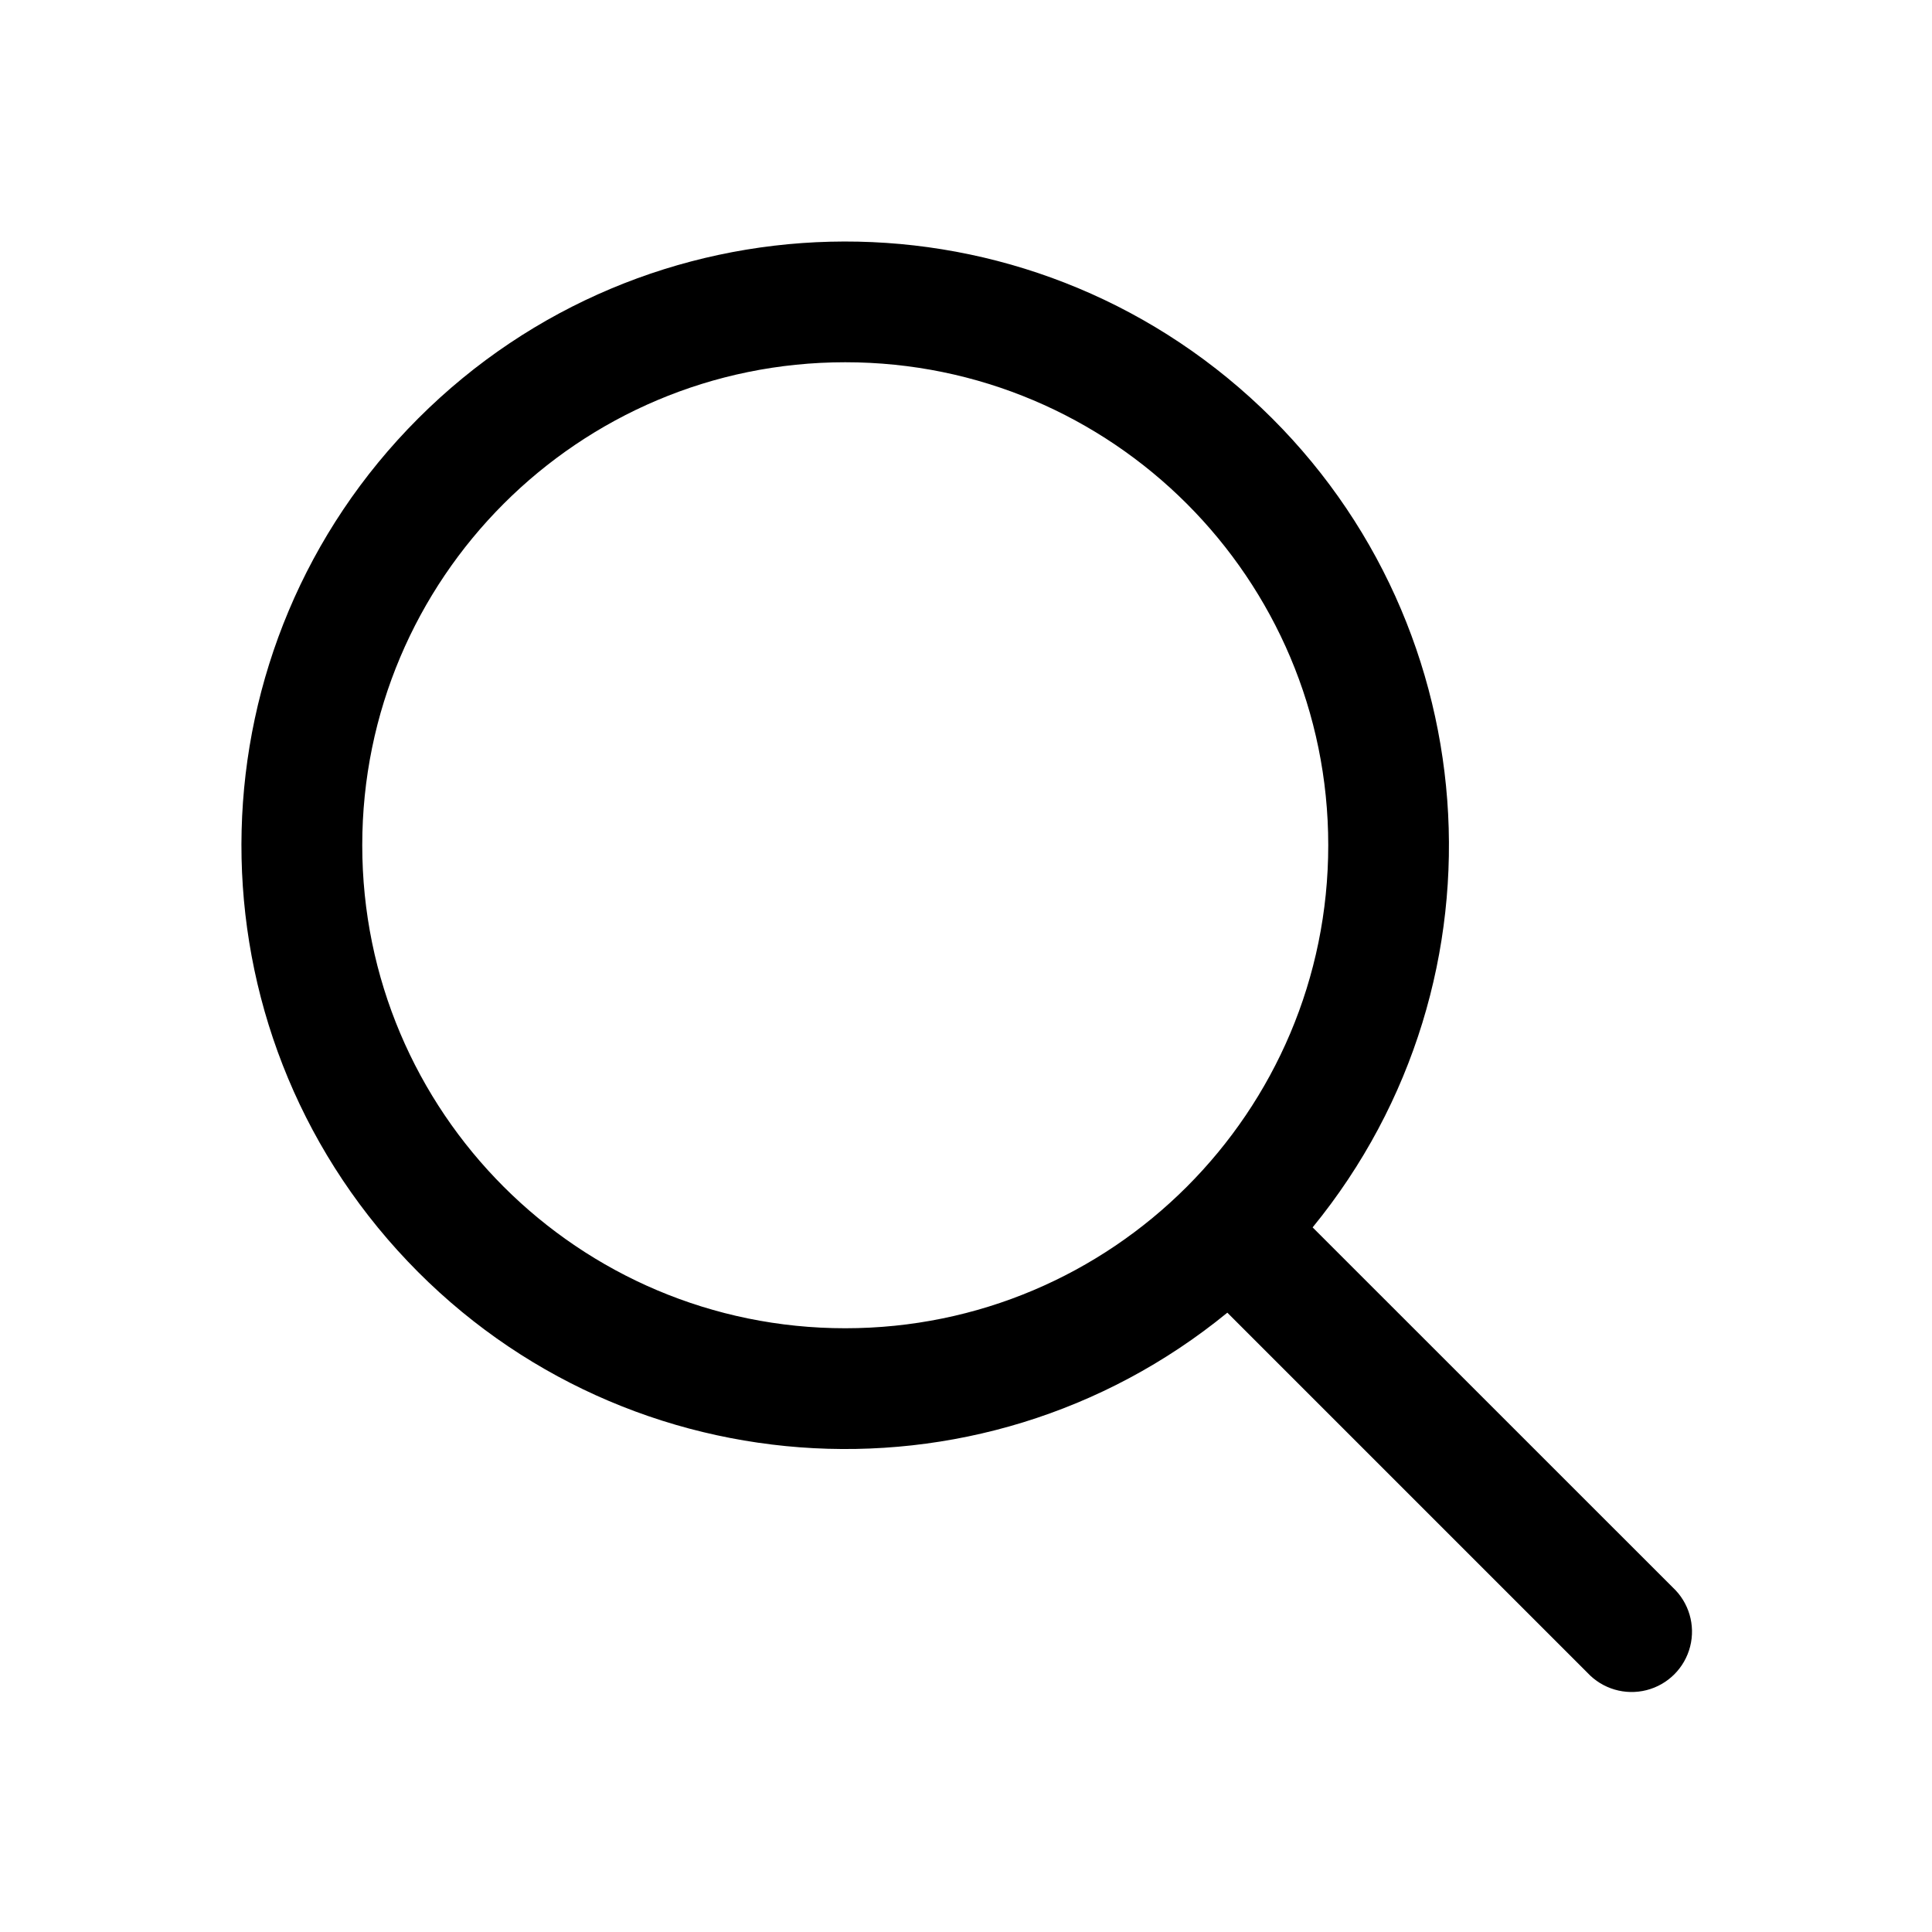
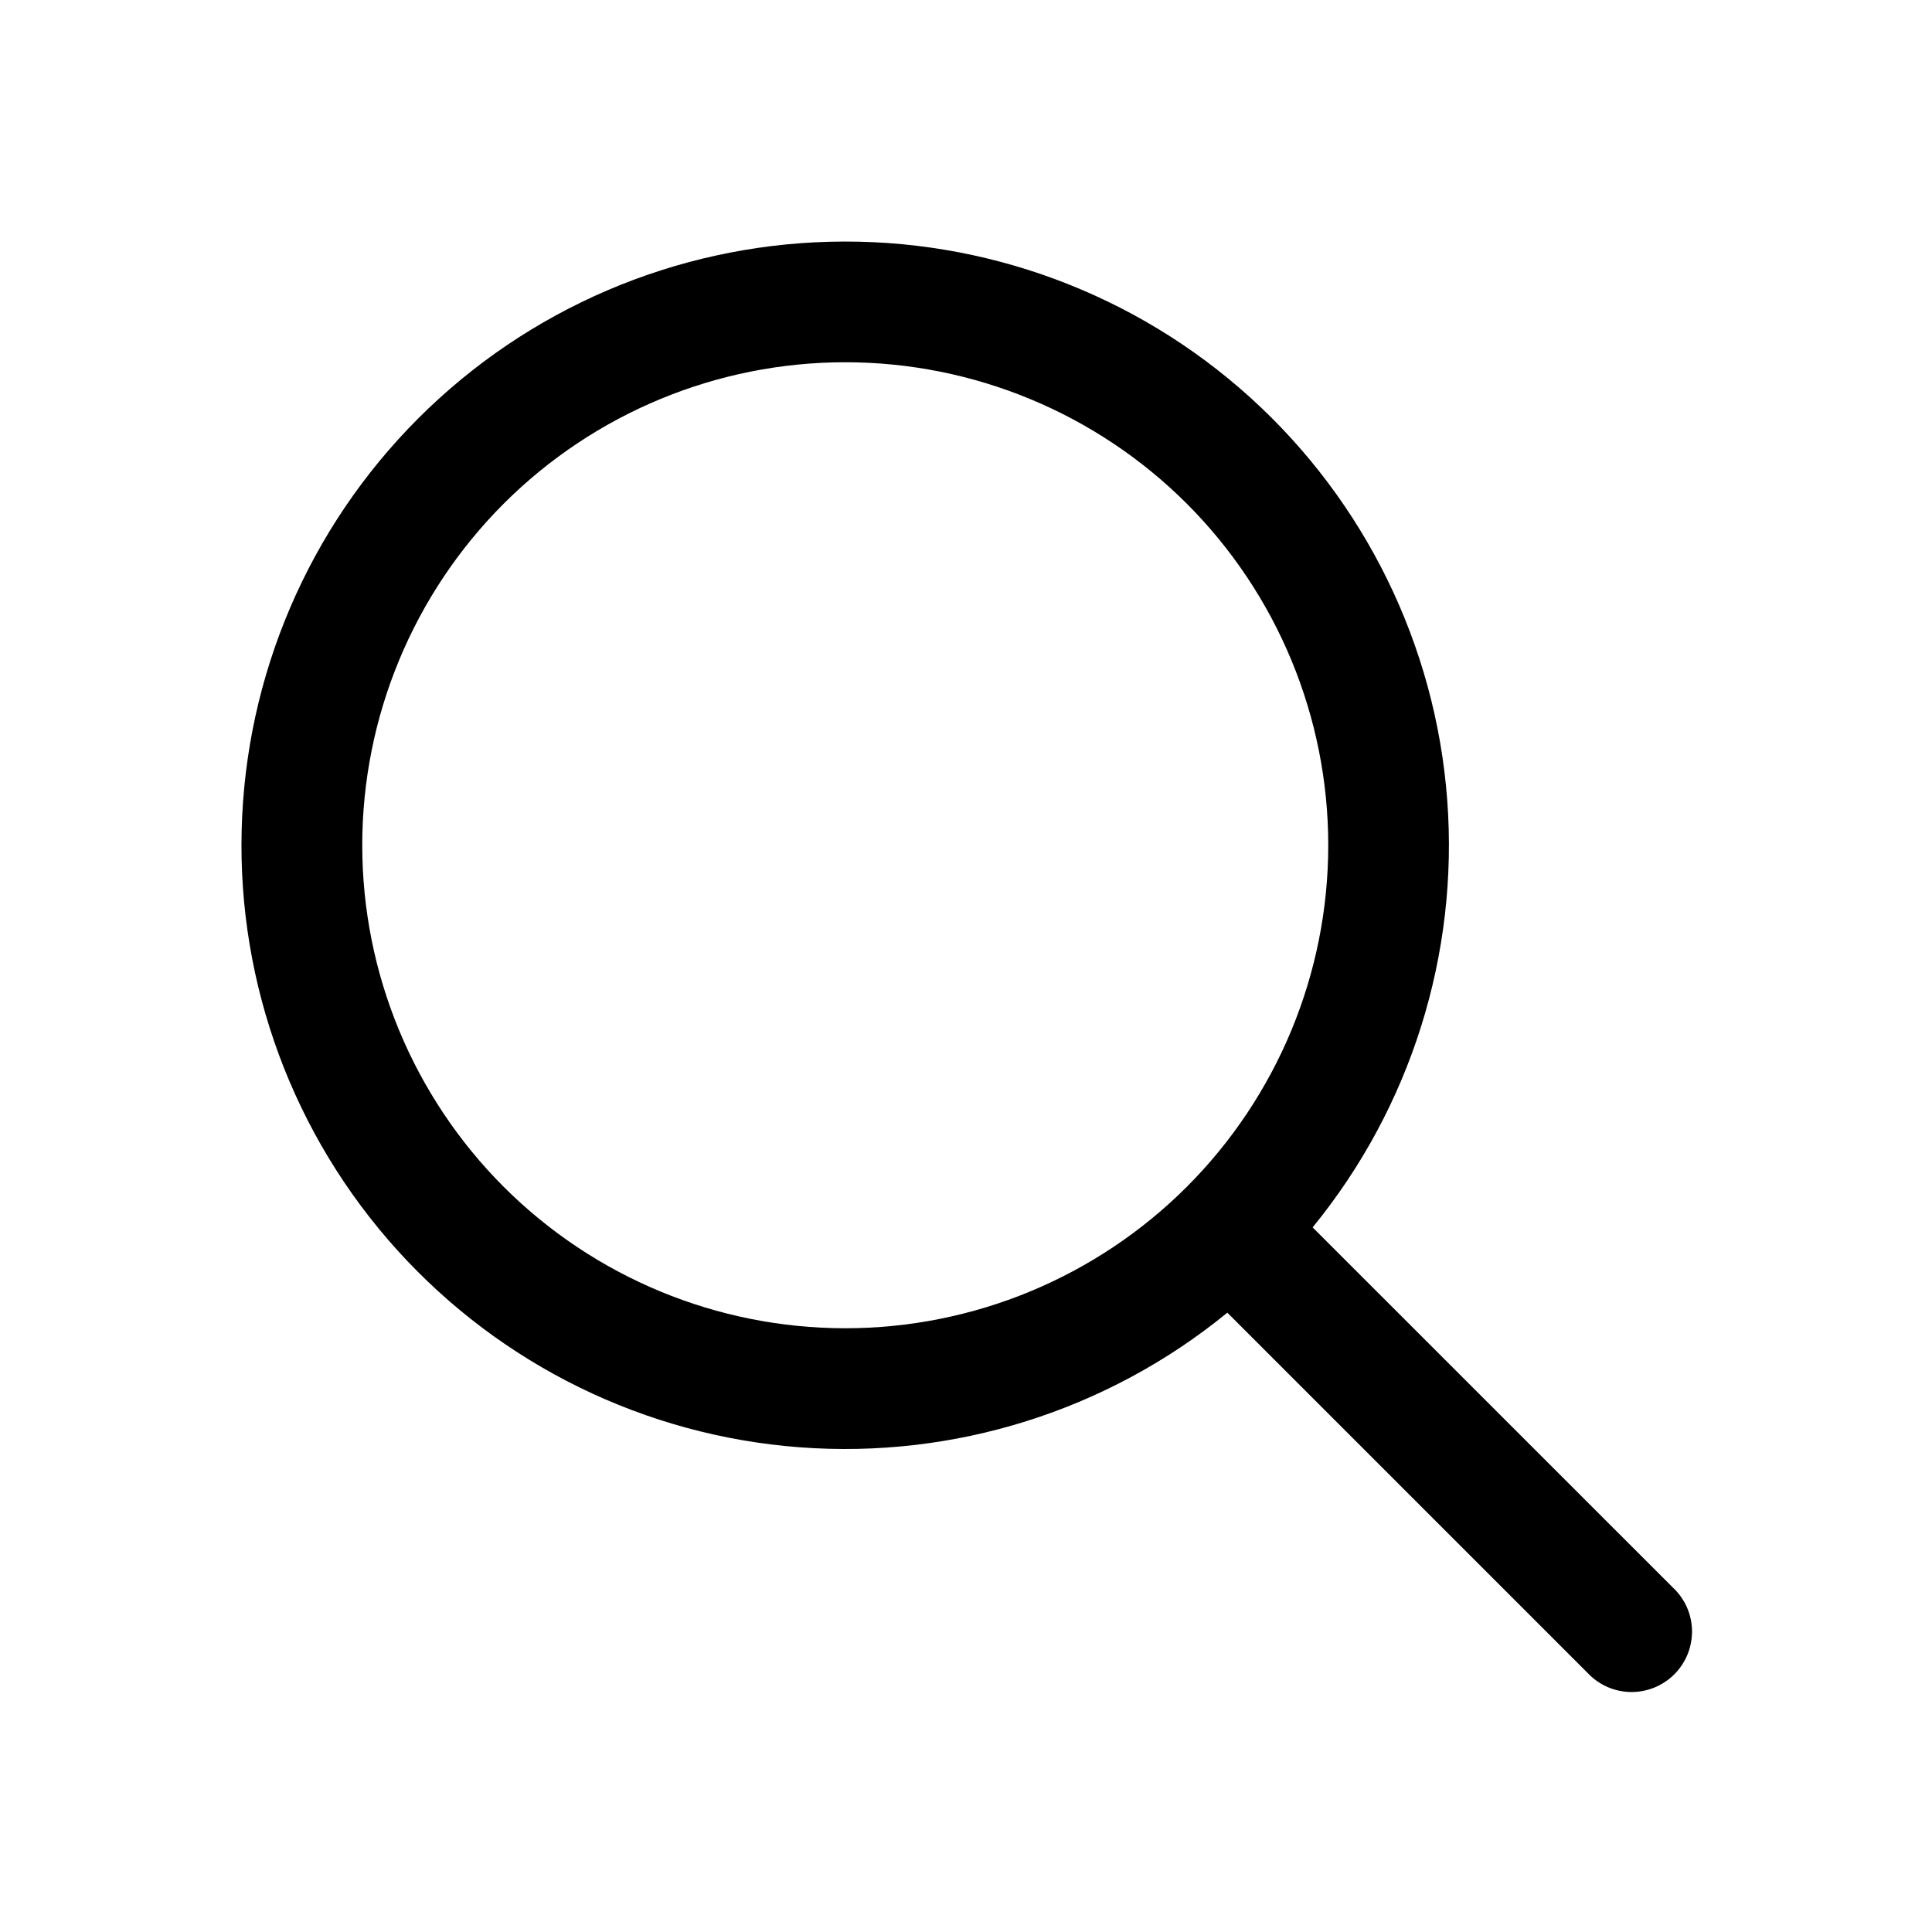
<svg xmlns="http://www.w3.org/2000/svg" width="24" height="24" viewBox="0 0 24 24">
-   <path fill-rule="evenodd" clip-rule="evenodd" d="M16.5 10.5a6 6 0 11-12 0 6 6 0 0112 0zm-1.254 5.807a7.5 7.5 0 111.06-1.06l4.474 4.473a.75.75 0 11-1.06 1.06l-4.473-4.473z" />
+   <path fill-rule="evenodd" clip-rule="evenodd" d="M16.5 10.5C16.5 12.091 15.868 13.617 14.743 14.743C13.617 15.868 12.091 16.5 10.5 16.5C8.909 16.5 7.383 15.868 6.257 14.743C5.132 13.617 4.5 12.091 4.5 10.5C4.5 8.909 5.132 7.383 6.257 6.257C7.383 5.132 8.909 4.5 10.5 4.5C12.091 4.5 13.617 5.132 14.743 6.257C15.868 7.383 16.5 8.909 16.5 10.5ZM15.246 16.307C13.756 17.525 11.855 18.123 9.937 17.979C8.018 17.835 6.228 16.959 4.937 15.532C3.646 14.105 2.953 12.236 3.002 10.313C3.05 8.389 3.835 6.558 5.196 5.197C6.557 3.836 8.388 3.051 10.312 3.003C12.235 2.954 14.104 3.647 15.531 4.938C16.957 6.229 17.834 8.019 17.978 9.938C18.122 11.856 17.524 13.757 16.306 15.247L20.78 19.72C20.854 19.789 20.913 19.872 20.954 19.963C20.995 20.055 21.017 20.155 21.019 20.256C21.02 20.356 21.002 20.456 20.964 20.55C20.926 20.643 20.87 20.728 20.799 20.799C20.728 20.87 20.643 20.926 20.55 20.964C20.456 21.002 20.356 21.02 20.256 21.019C20.155 21.017 20.055 20.995 19.963 20.954C19.872 20.913 19.789 20.854 19.72 20.78L15.247 16.307H15.246Z" />
</svg>
